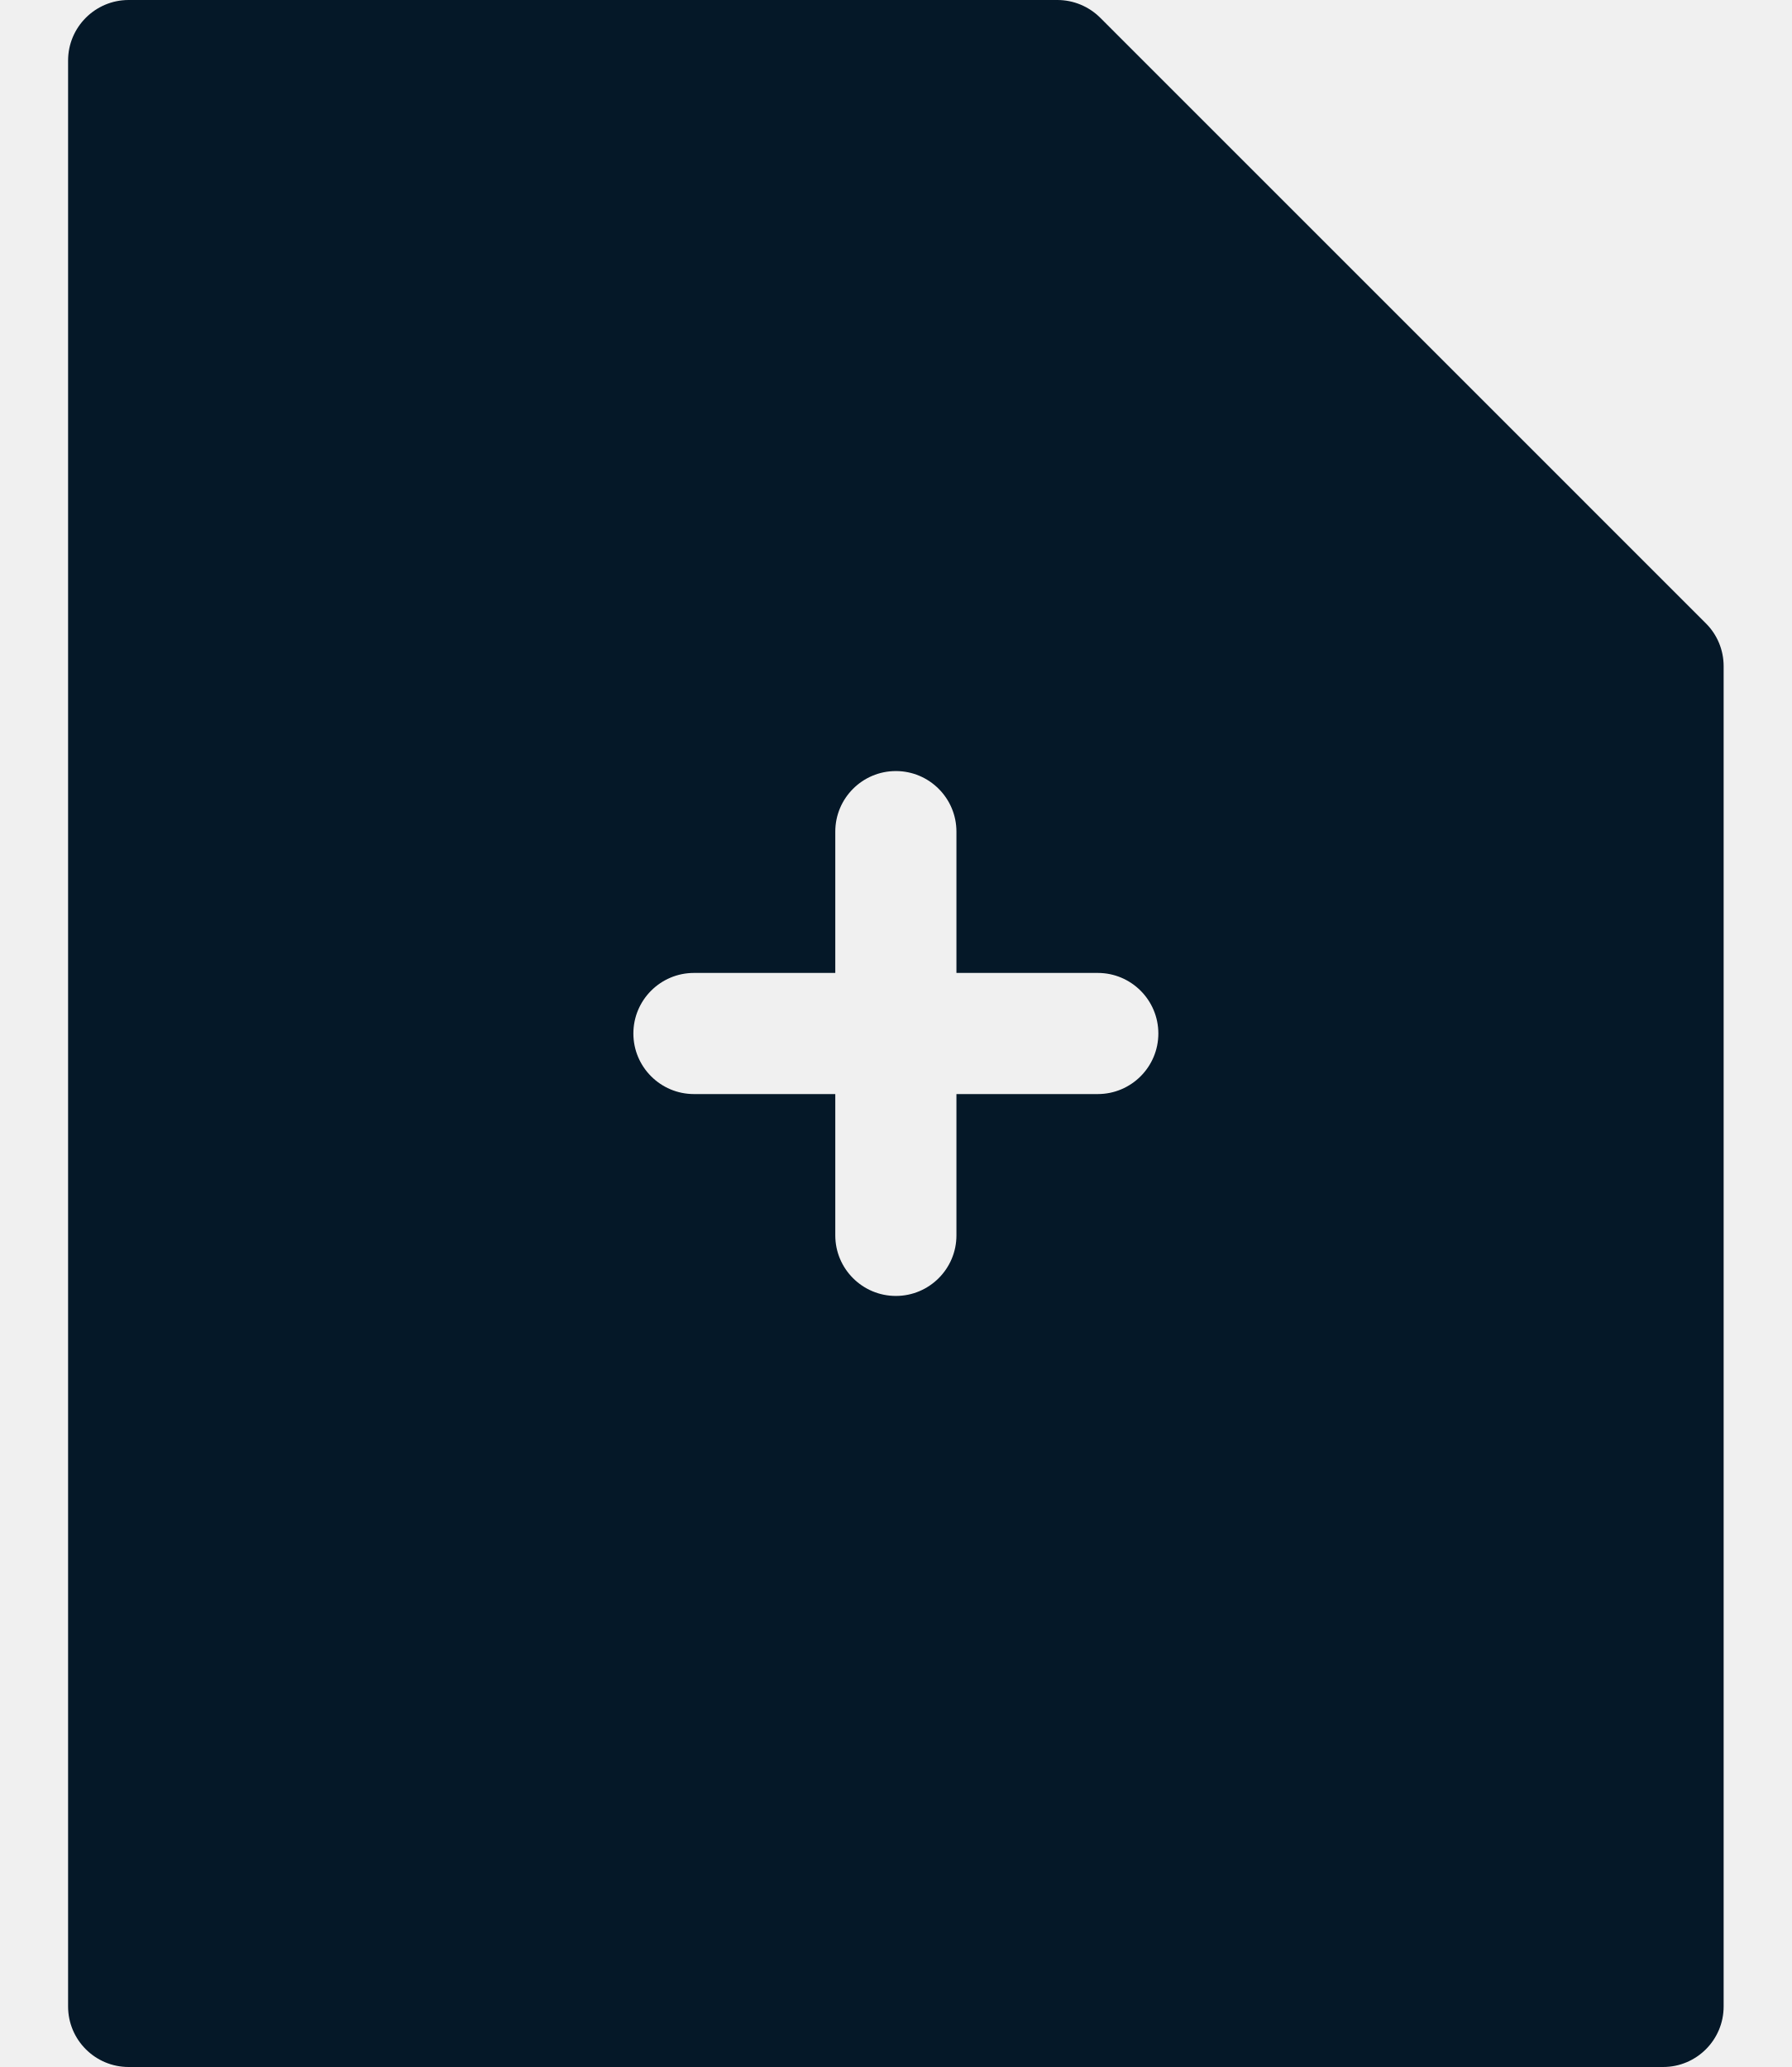
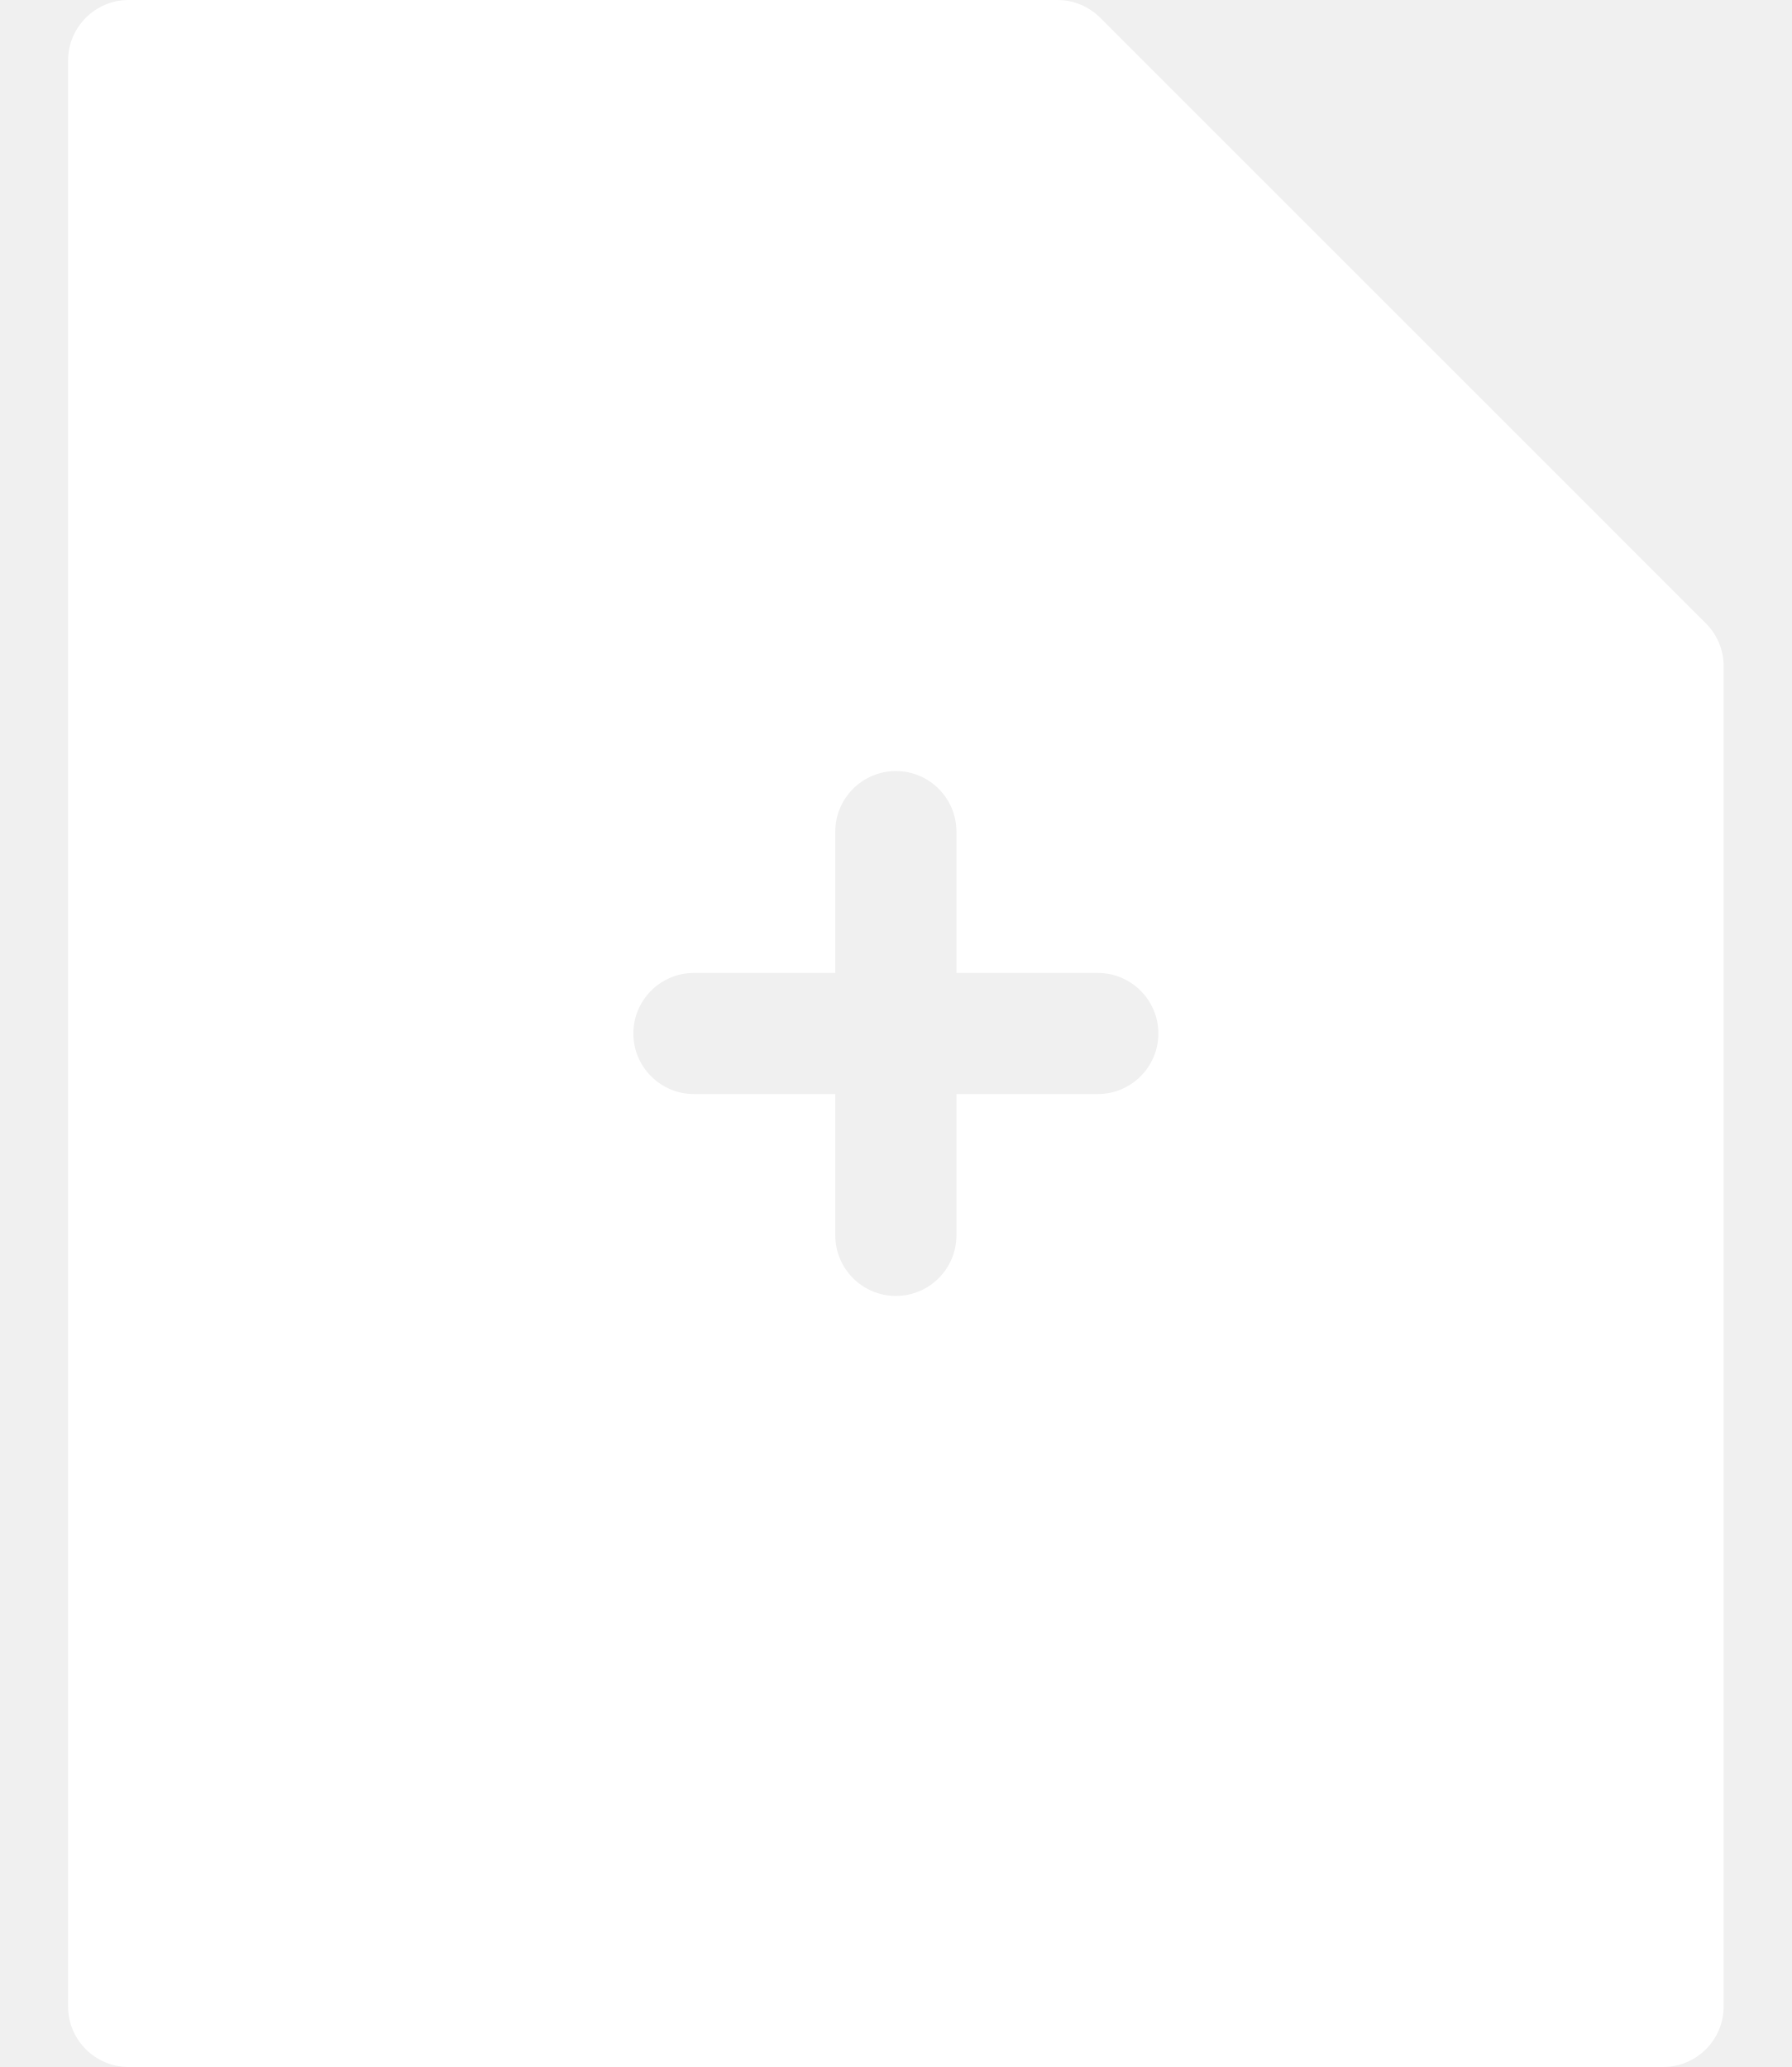
<svg xmlns="http://www.w3.org/2000/svg" width="26" height="30" viewBox="0 0 26 30" fill="none">
-   <path d="M24.754 9.047L15.965 0.257C15.8 0.093 15.577 0 15.344 0H1.867C1.382 0 0.988 0.394 0.988 0.879V29.121C0.988 29.607 1.382 30 1.867 30H24.133C24.618 30 25.012 29.607 25.012 29.121V9.668C25.012 9.435 24.919 9.211 24.754 9.047ZM15.93 15.879H13.879V17.93C13.879 18.415 13.485 18.809 13 18.809C12.515 18.809 12.121 18.415 12.121 17.93V15.879H10.07C9.585 15.879 9.191 15.485 9.191 15C9.191 14.515 9.585 14.121 10.07 14.121H12.121V12.07C12.121 11.585 12.515 11.191 13 11.191C13.485 11.191 13.879 11.585 13.879 12.07V14.121H15.93C16.415 14.121 16.809 14.515 16.809 15C16.809 15.485 16.415 15.879 15.93 15.879Z" fill="#051828" />
+   <path d="M24.754 9.047L15.965 0.257C15.8 0.093 15.577 0 15.344 0H1.867C1.382 0 0.988 0.394 0.988 0.879V29.121C0.988 29.607 1.382 30 1.867 30H24.133C24.618 30 25.012 29.607 25.012 29.121V9.668C25.012 9.435 24.919 9.211 24.754 9.047ZM15.93 15.879H13.879V17.93C13.879 18.415 13.485 18.809 13 18.809C12.515 18.809 12.121 18.415 12.121 17.93V15.879H10.07C9.585 15.879 9.191 15.485 9.191 15C9.191 14.515 9.585 14.121 10.07 14.121H12.121V12.07C12.121 11.585 12.515 11.191 13 11.191C13.485 11.191 13.879 11.585 13.879 12.07V14.121H15.93C16.415 14.121 16.809 14.515 16.809 15C16.809 15.485 16.415 15.879 15.93 15.879Z" fill="#fff" />
</svg>
